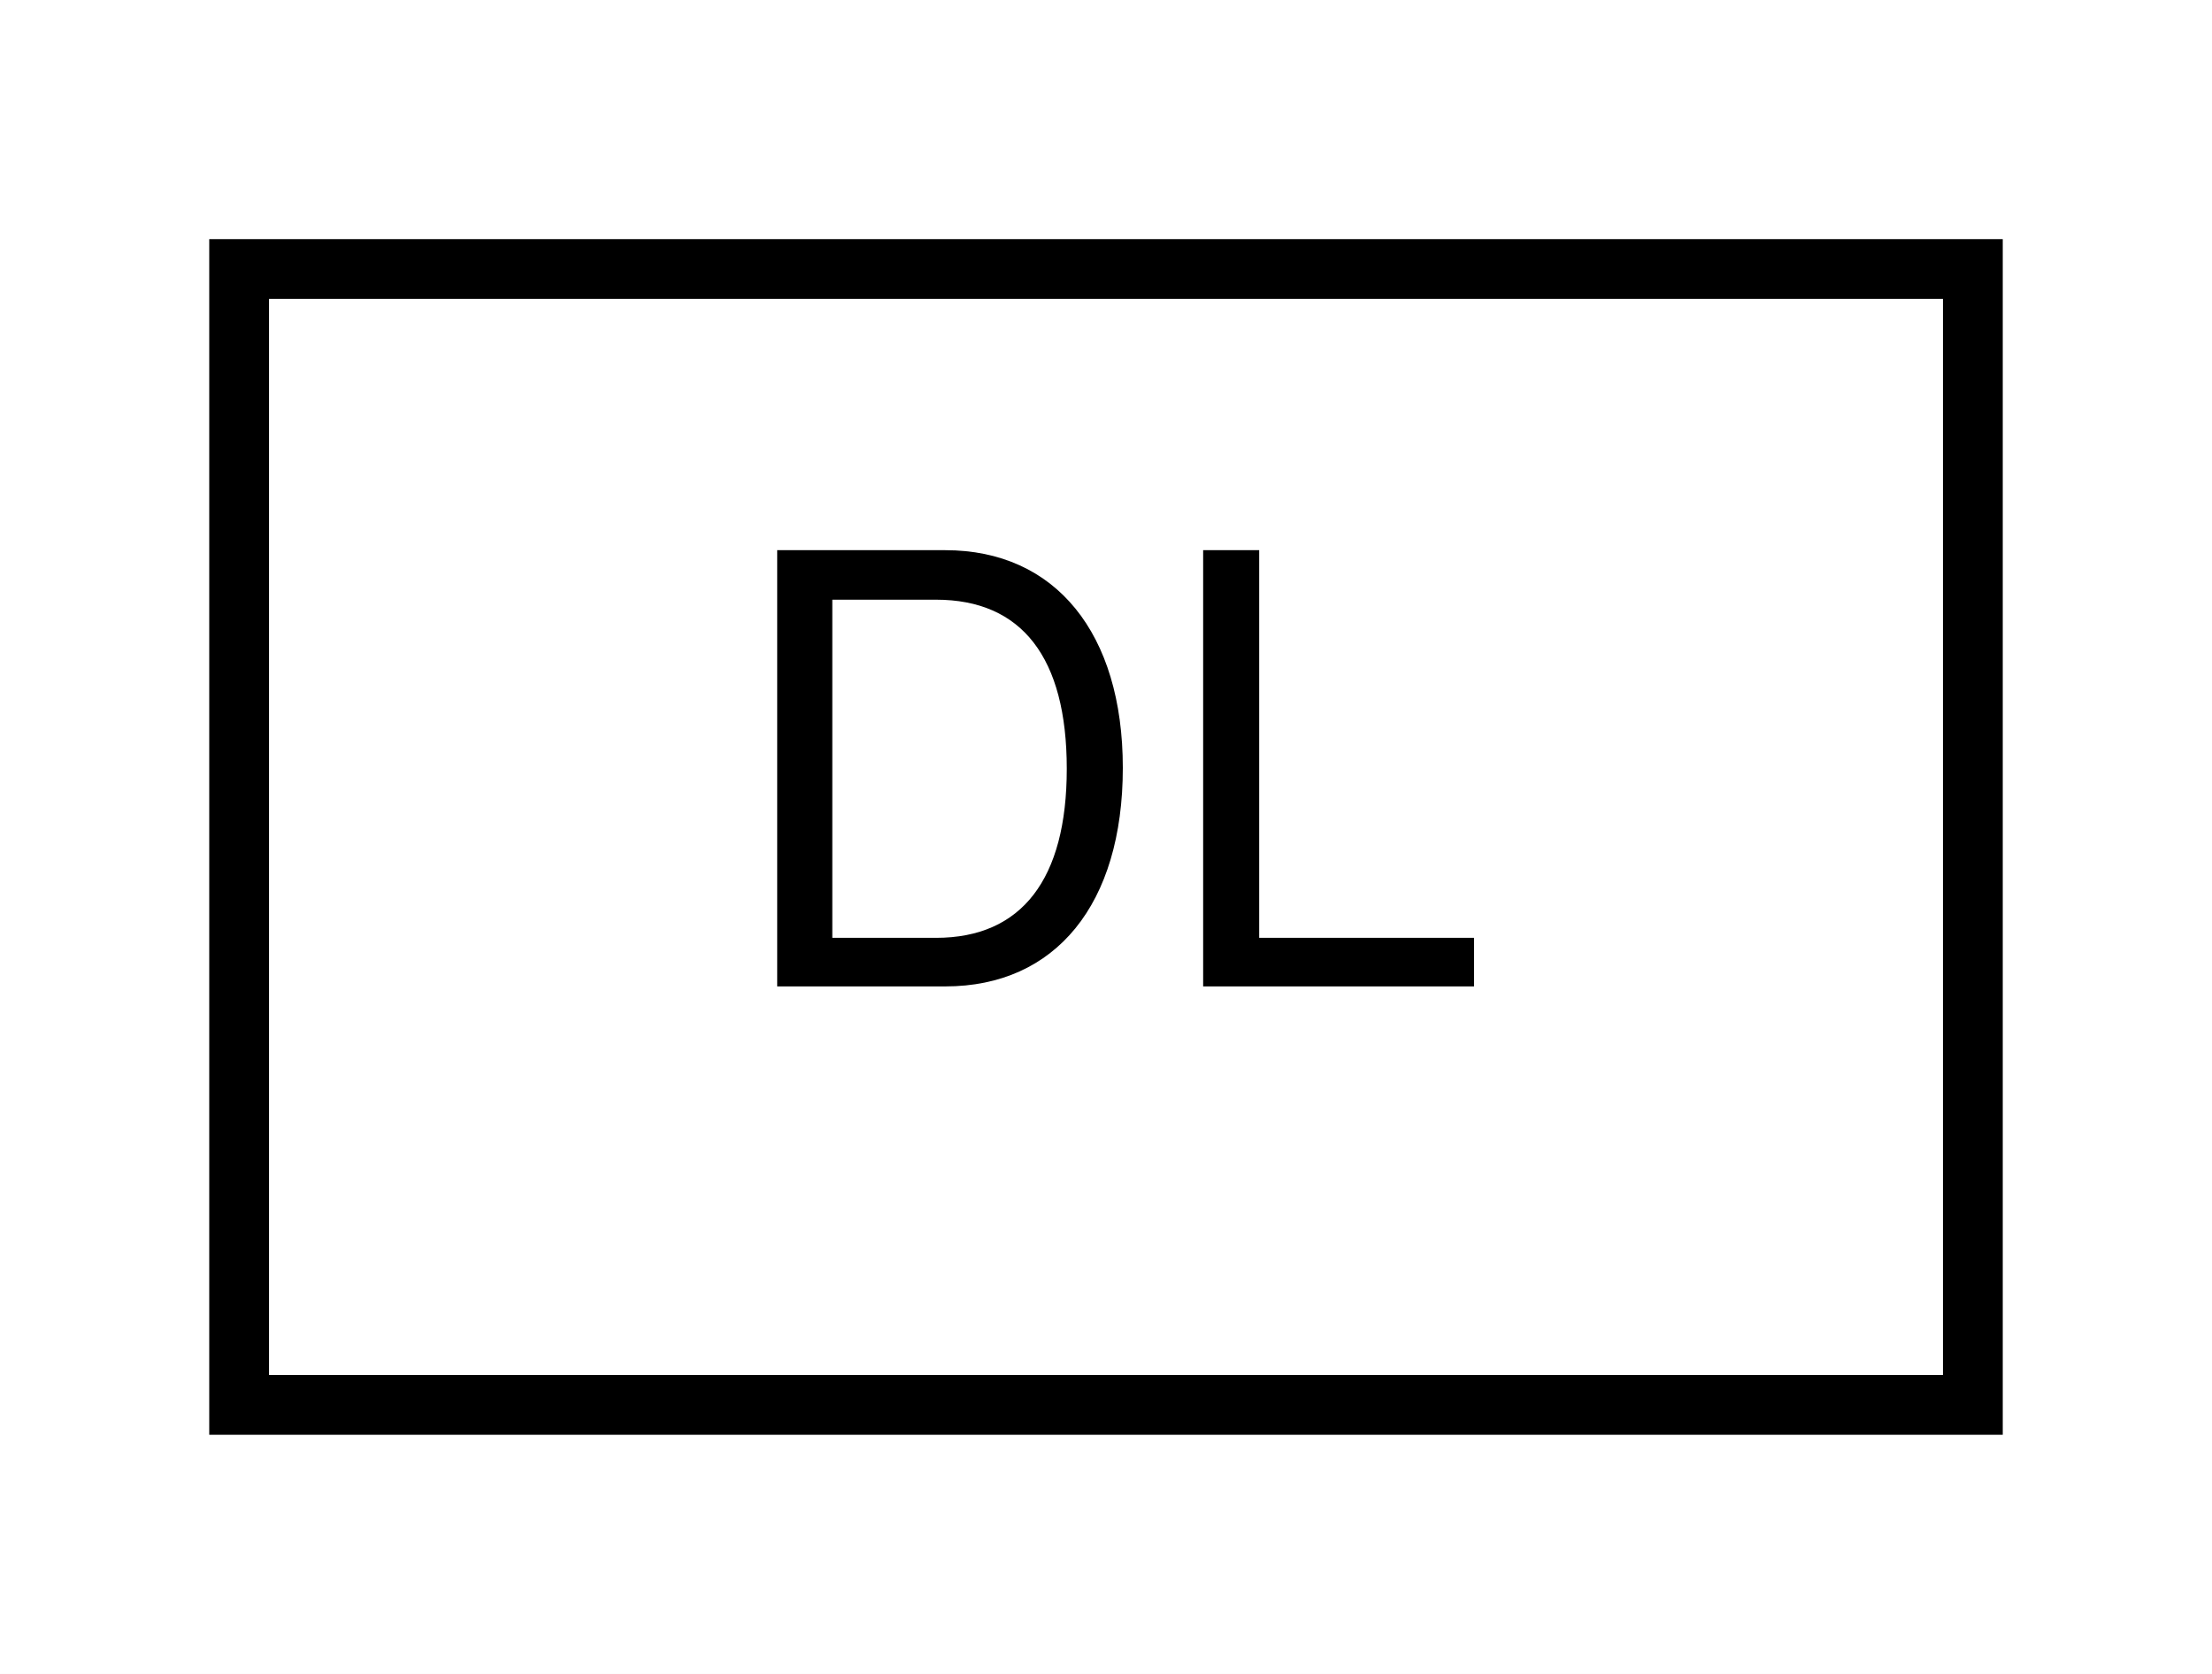
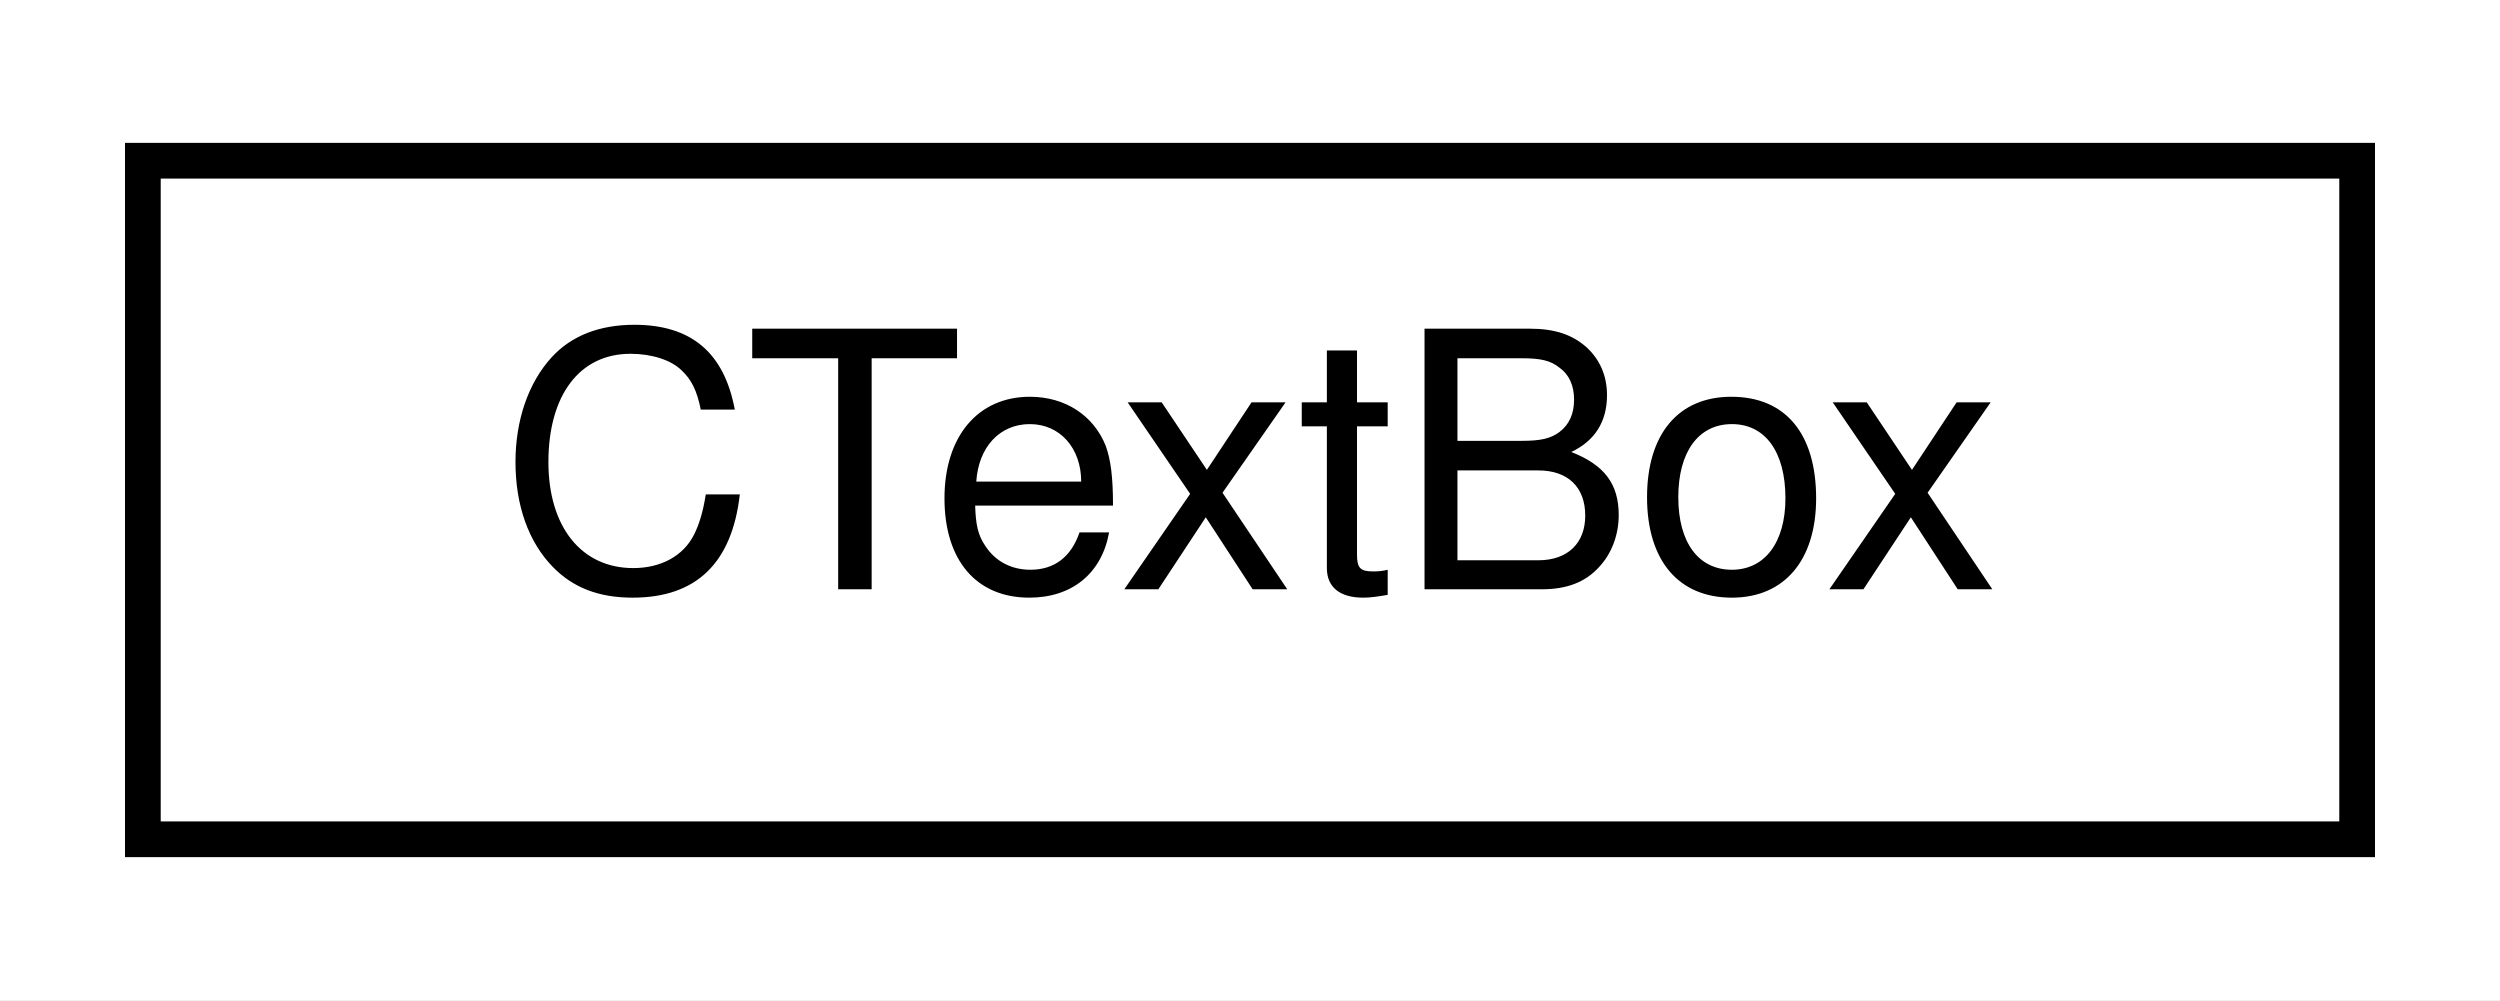
- <svg xmlns="http://www.w3.org/2000/svg" xmlns:xlink="http://www.w3.org/1999/xlink" width="37pt" height="28pt" viewBox="0.00 0.00 37.00 28.00">
+ <svg xmlns="http://www.w3.org/2000/svg" xmlns:xlink="http://www.w3.org/1999/xlink" width="70pt" height="28pt" viewBox="0.00 0.00 70.00 28.00">
  <g id="graph0" class="graph" transform="scale(1 1) rotate(0) translate(4 24)">
-     <polygon fill="white" stroke="transparent" points="-4,4 -4,-24 33,-24 33,4 -4,4" />
+     <polygon fill="white" stroke="transparent" points="-4,4 -4,-24 66,-24 66,4 -4,4" />
    <g id="node1" class="node">
      <g id="a_node1">
-         <a xlink:href="structDL.html" target="_top" xlink:title="Unknown.">
-           <polygon fill="white" stroke="black" points="0,-0.5 0,-19.5 29,-19.5 29,-0.5 0,-0.5" />
-           <text text-anchor="middle" x="14.5" y="-7.5" font-family="Helvetica,sans-Serif" font-size="10.00">DL</text>
+         <a xlink:href="classCTextBox.html" target="_top" xlink:title=" ">
+           <polygon fill="white" stroke="black" points="0,-0.5 0,-19.5 62,-19.5 62,-0.5 0,-0.5" />
+           <text text-anchor="middle" x="31" y="-7.5" font-family="Helvetica,sans-Serif" font-size="10.00">CTextBox</text>
        </a>
      </g>
    </g>
  </g>
</svg>
